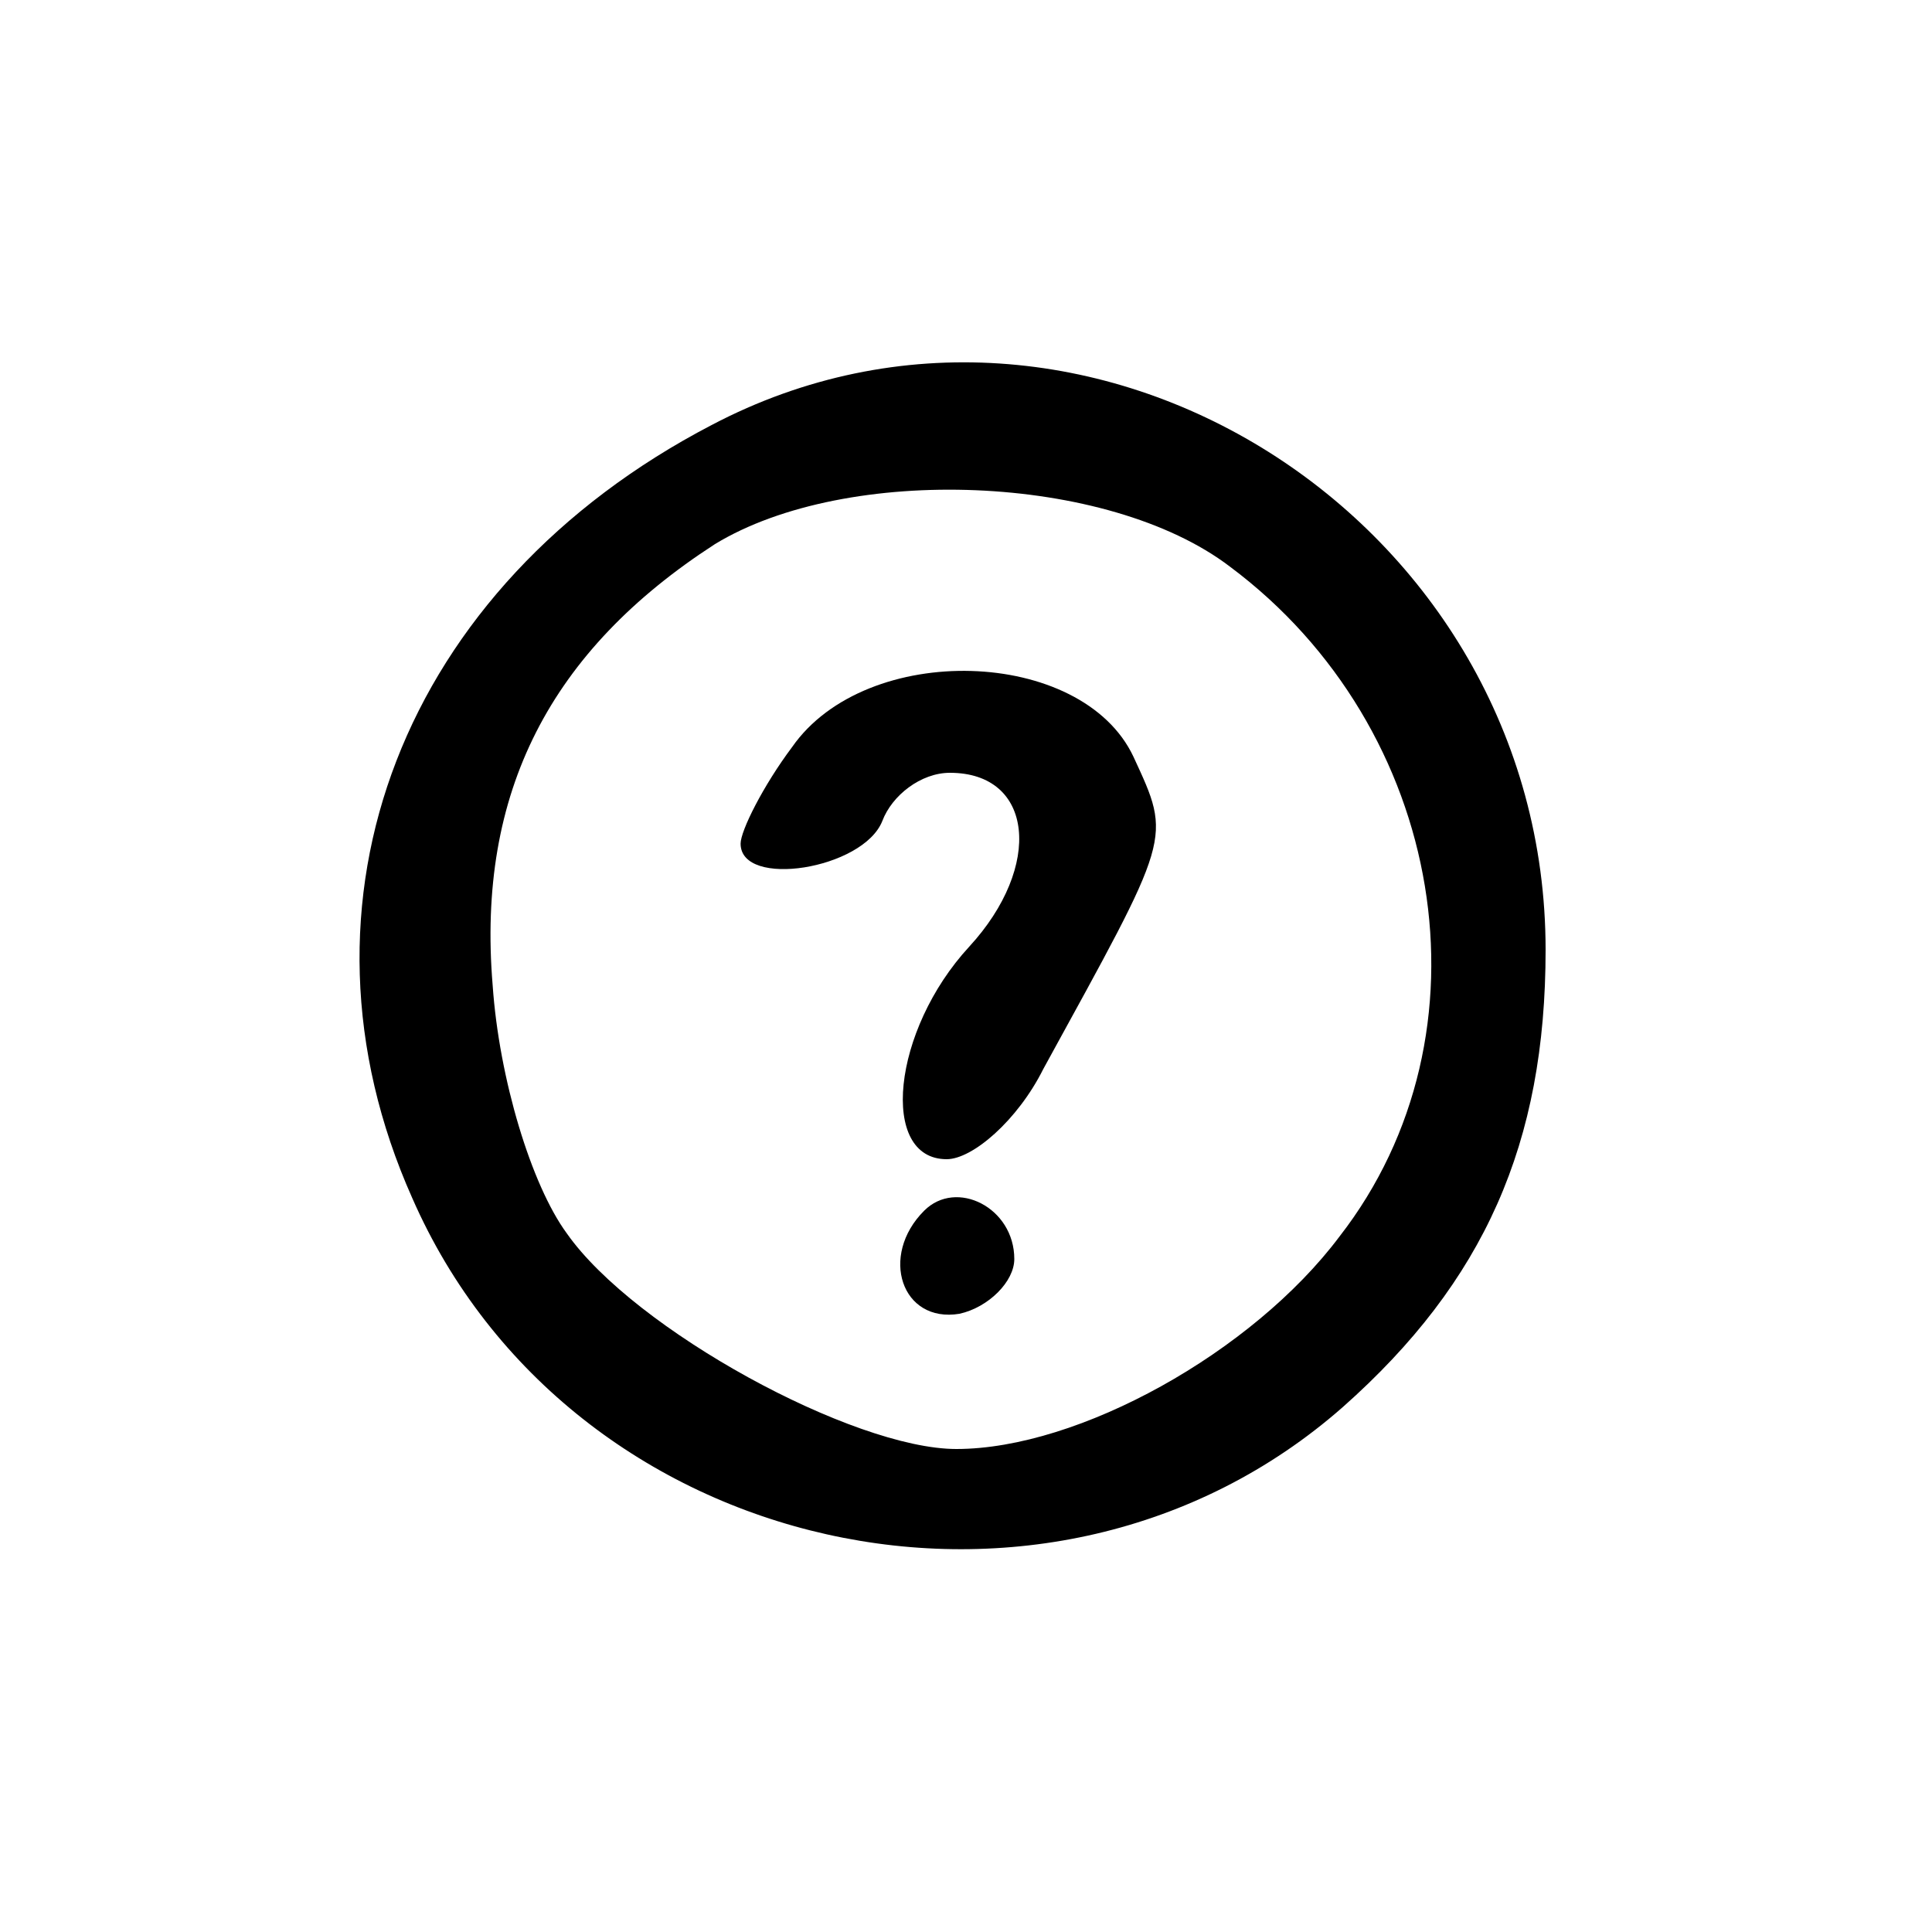
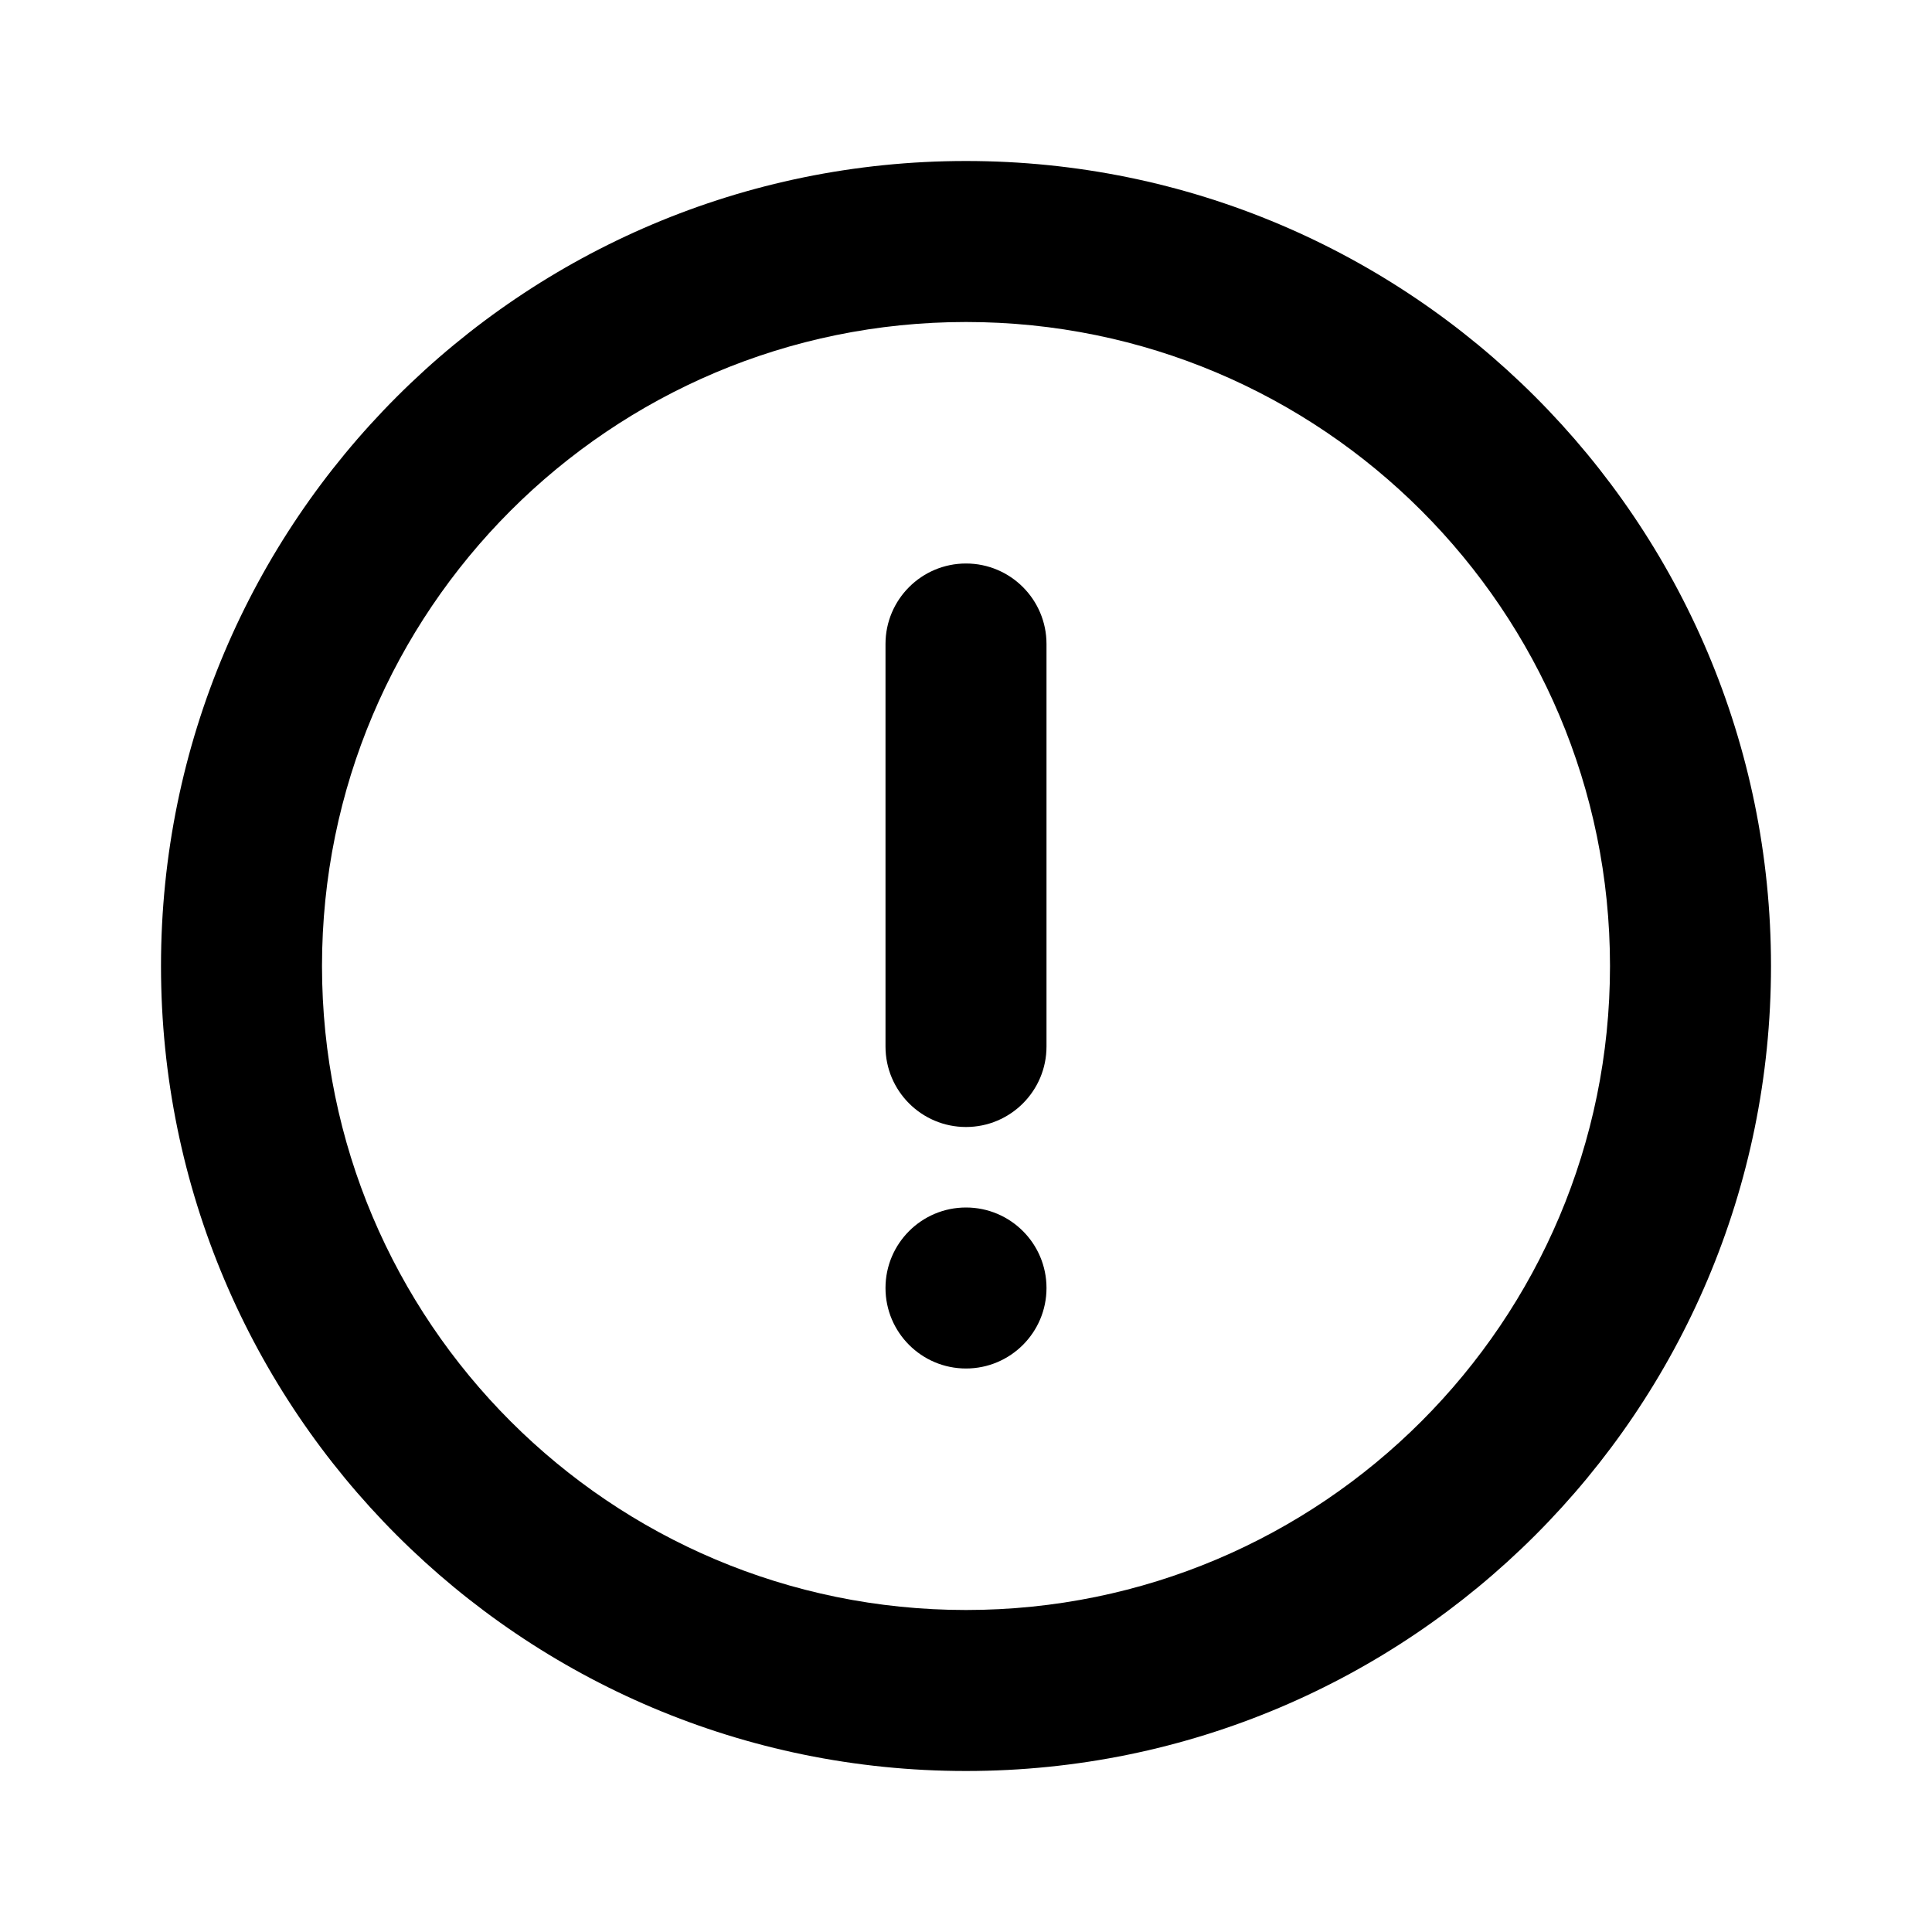
- <svg xmlns="http://www.w3.org/2000/svg" version="1.0" width="60pt" height="60pt" viewBox="0 0 60 60" preserveAspectRatio="xMidYMid meet">
-   <g transform="translate(0,60) scale(0.1,-0.1)" fill="#000000" stroke="none">
-     <path d="M221 468 c-96 -50 -134 -148 -93 -240 49 -112 198 -145 289 -65 44 39 63 82 63 142 0 134 -143 224 -259 163z m161 -44 c67 -50 83 -145 34 -208 -27 -36 -81 -66 -119 -66 -32 0 -100 37 -121 67 -11 15 -21 48 -23 77 -5 60 18 104 69 137 41 25 122 22 160 -7z" />
-     <path d="M246 368 c-9 -12 -16 -26 -16 -30 0 -14 38 -8 44 7 3 8 12 15 21 15 26 0 29 -29 6 -54 -24 -26 -28 -66 -7 -66 8 0 22 12 30 28 40 73 40 71 28 97 -16 34 -83 36 -106 3z" />
-     <path d="M287 224 c-14 -14 -7 -35 11 -32 9 2 17 10 17 17 0 16 -18 25 -28 15z" />
-   </g>
+ <svg xmlns="http://www.w3.org/2000/svg" width="800px" height="800px" viewBox="0 0 24 24" fill="none">
+   <path d="M12 7C12.552 7 13 7.448 13 8V13C13 13.552 12.552 14 12 14C11.448 14 11 13.552 11 13V8C11 7.448 11.448 7 12 7Z" fill="#000000" />
+   <path d="M12 17C12.552 17 13 16.552 13 16C13 15.448 12.552 15 12 15C11.448 15 11 15.448 11 16C11 16.552 11.448 17 12 17Z" fill="#000000" />
+   <path fill-rule="evenodd" clip-rule="evenodd" d="M12 2C6.477 2 2 6.477 2 12C2 17.523 6.477 22 12 22C17.523 22 22 17.523 22 12C22 6.477 17.523 2 12 2ZM4 12C4 7.582 7.582 4 12 4C16.418 4 20 7.582 20 12C20 16.418 16.418 20 12 20C7.582 20 4 16.418 4 12Z" fill="#000000" />
</svg>
